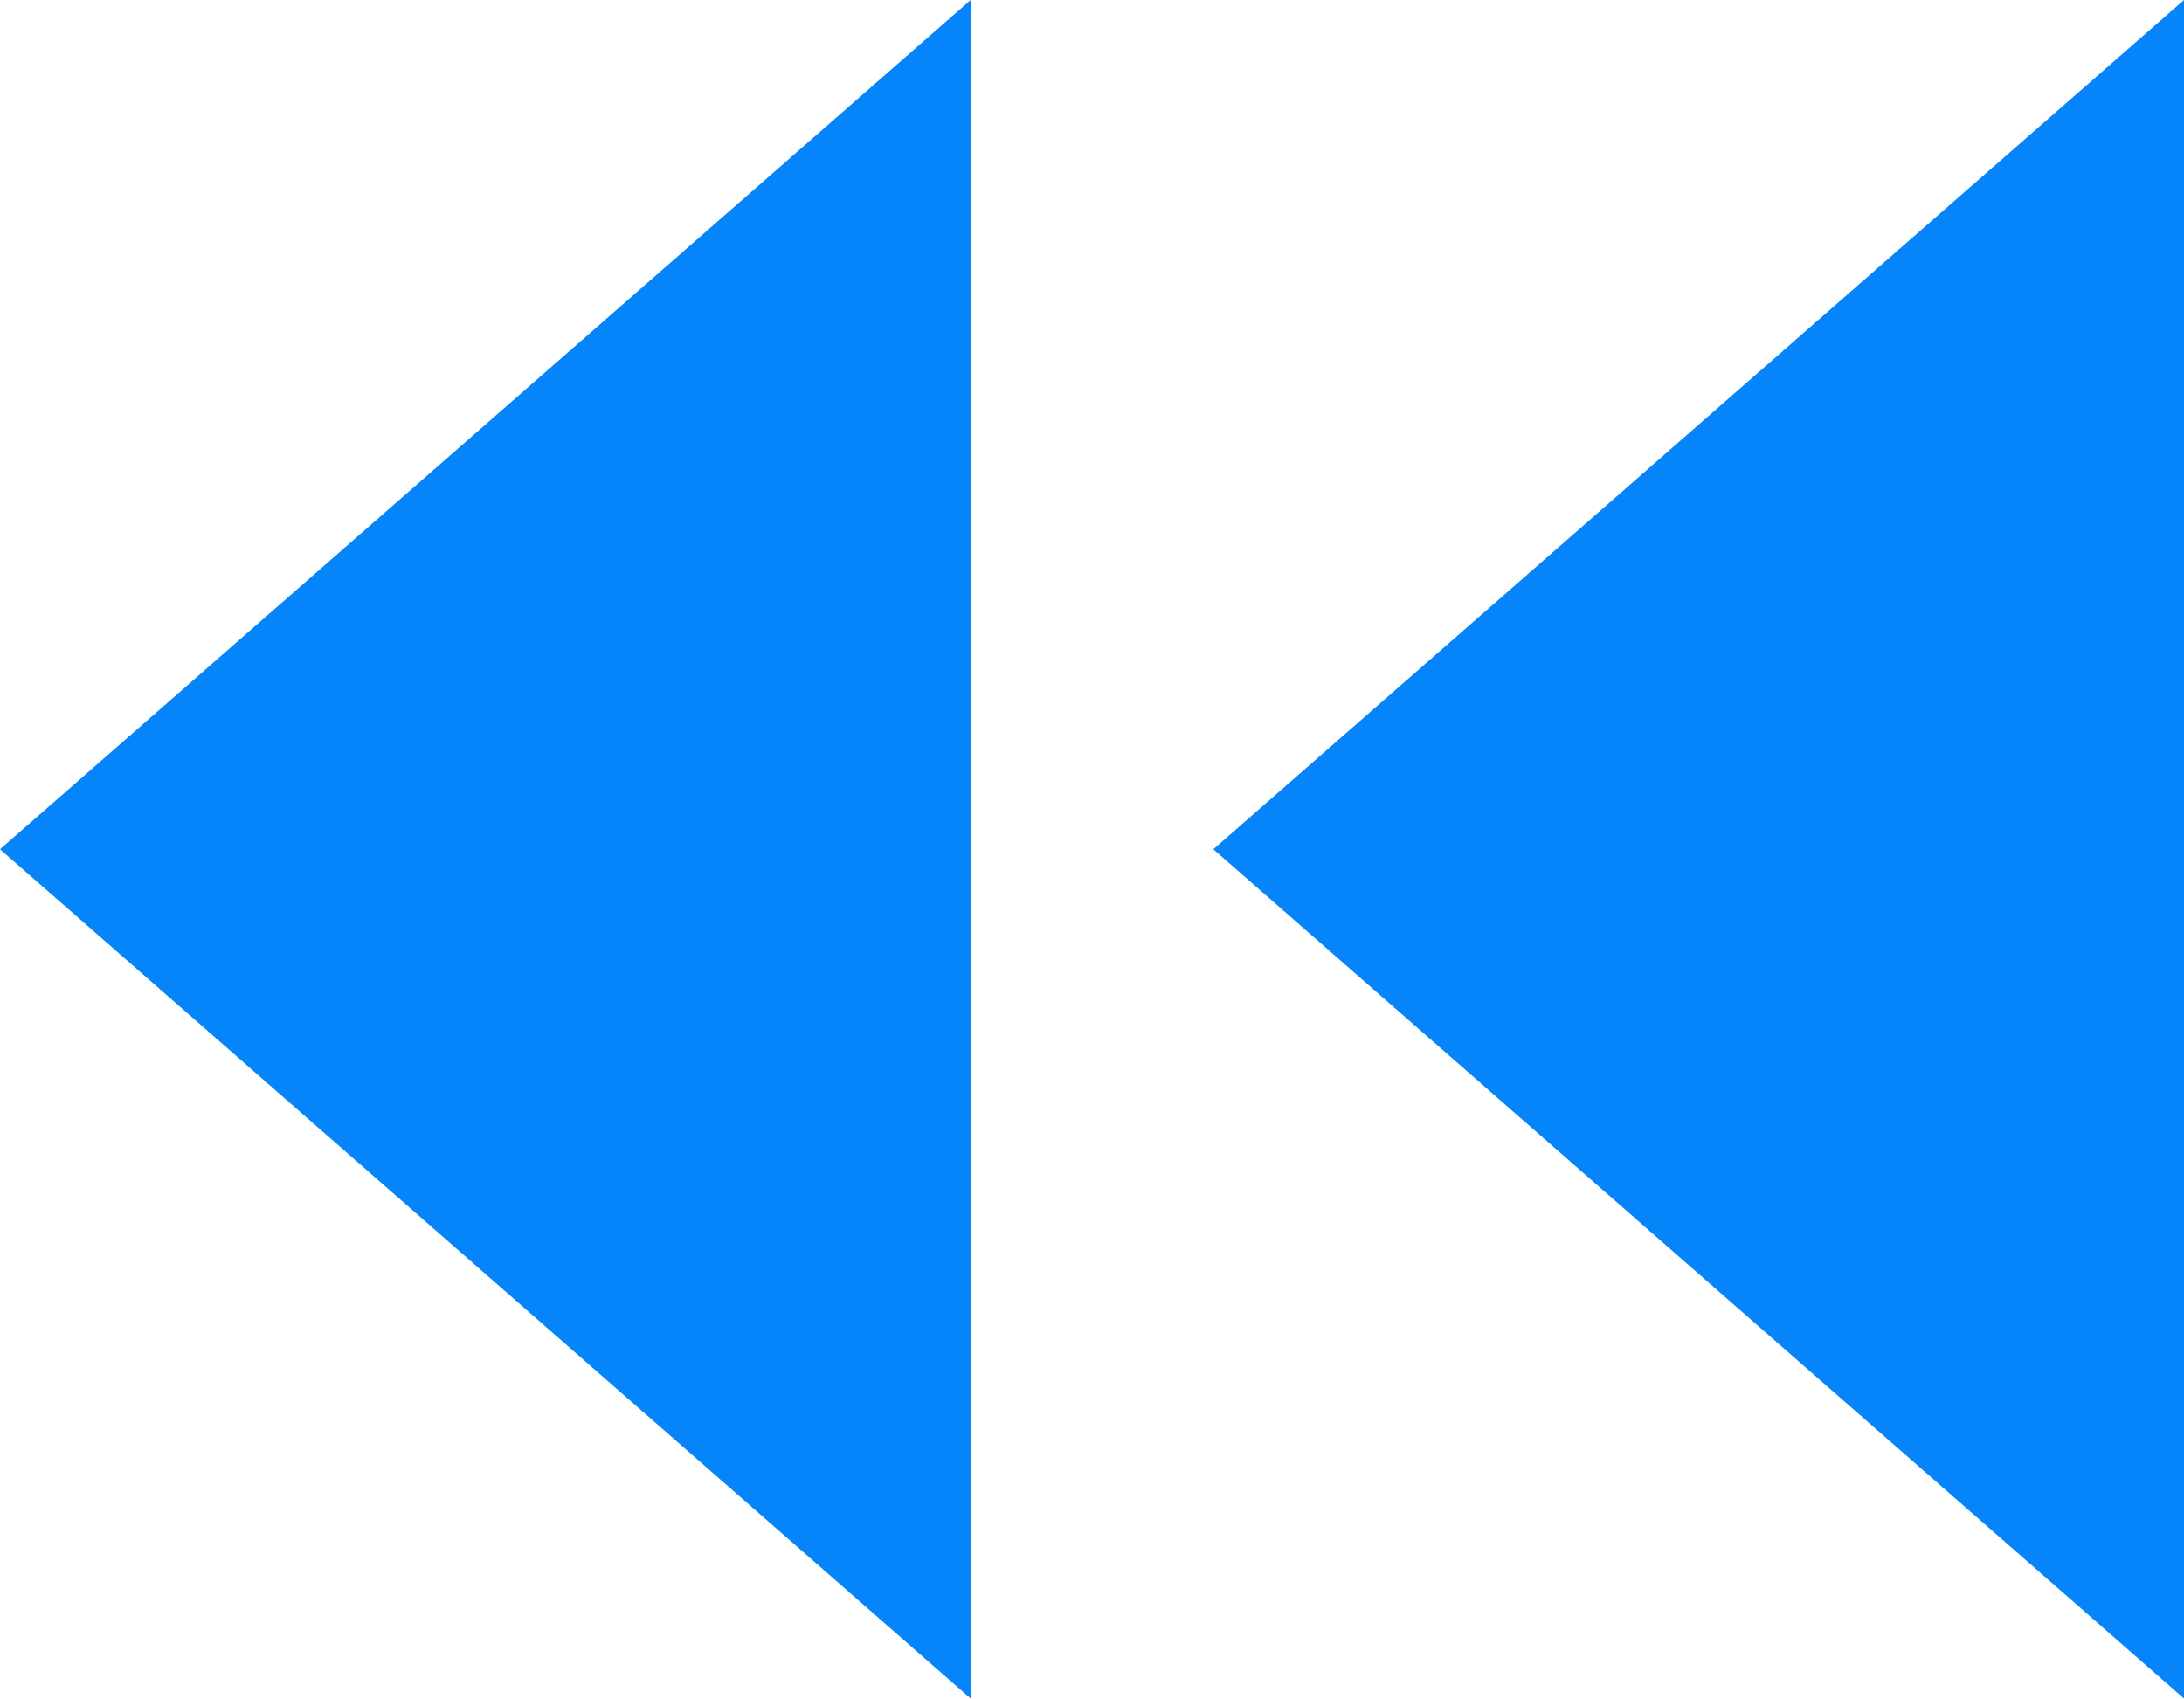
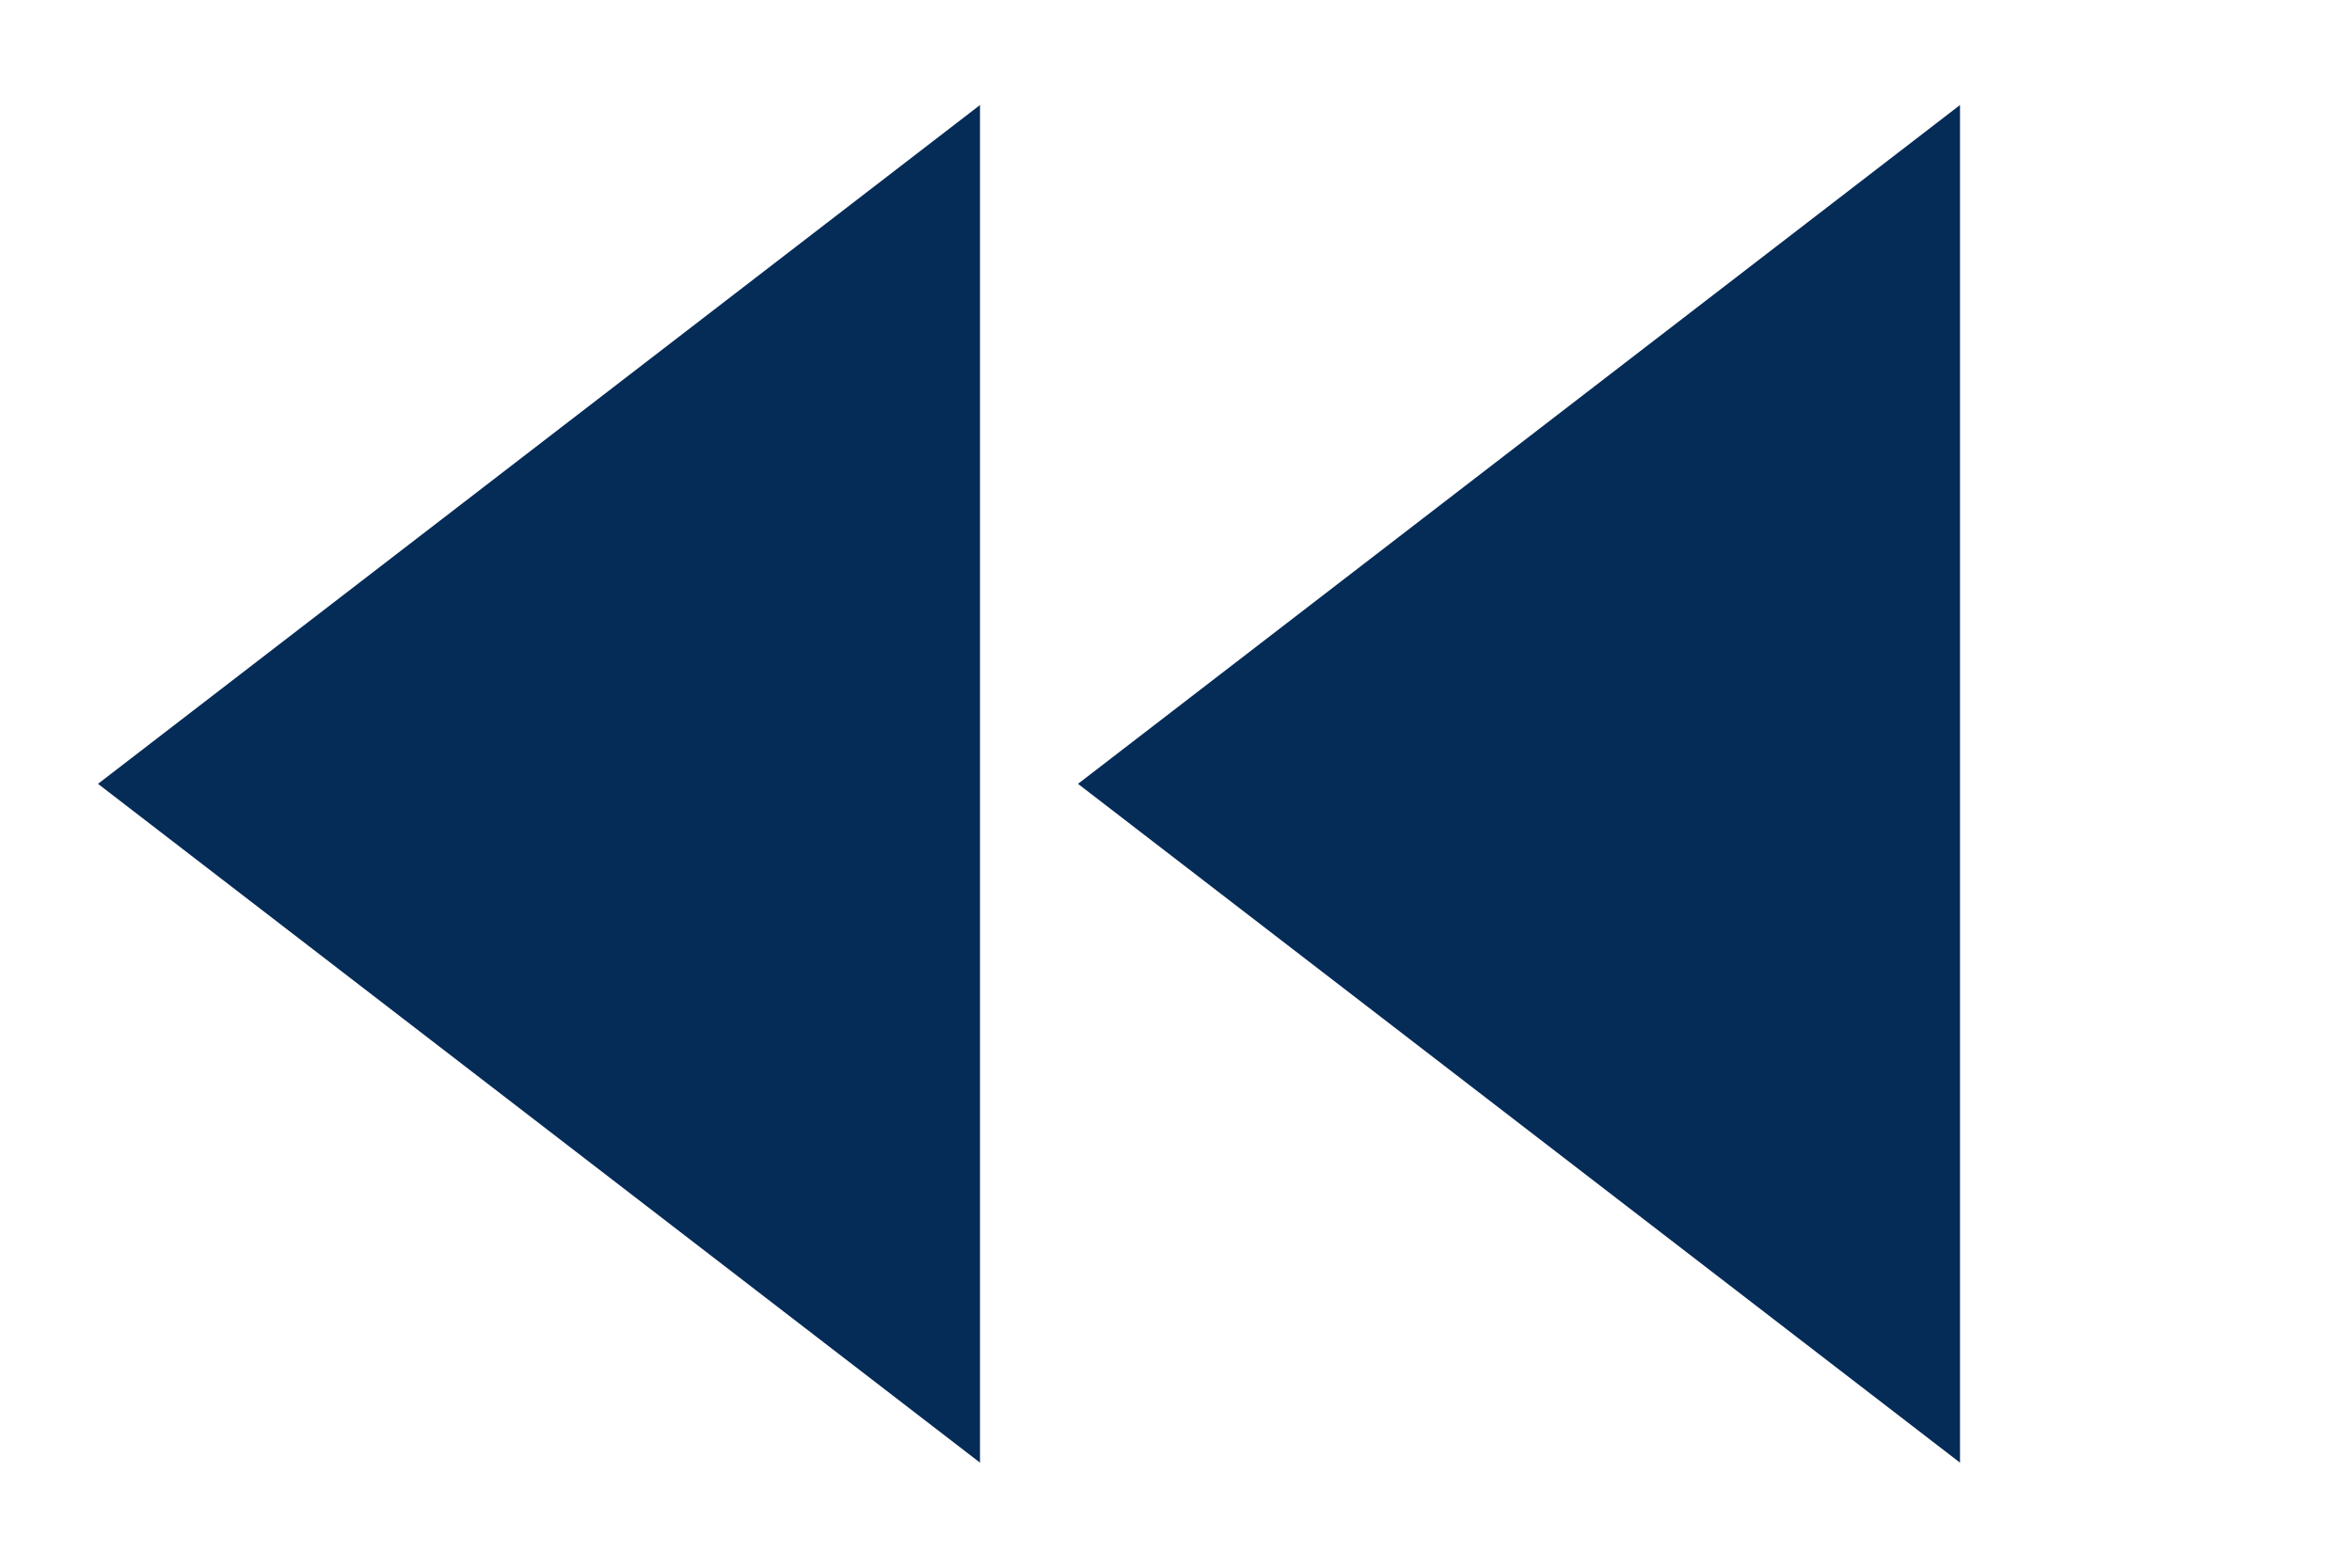
- <svg xmlns="http://www.w3.org/2000/svg" id="그룹_54651" data-name="그룹 54651" width="9" height="7" viewBox="0 0 9 7">
-   <path id="다각형_20" data-name="다각형 20" d="M3.5,0,7,4H0Z" transform="translate(5 7) rotate(-90)" fill="#0684f9" />
-   <path id="다각형_22" data-name="다각형 22" d="M3.5,0,7,4H0Z" transform="translate(0 7) rotate(-90)" fill="#0684f9" />
+ <svg xmlns="http://www.w3.org/2000/svg" width="12" height="8" viewBox="0 0 12 8" fill="none">
+   <path d="M5.5 4L10 0.536V7.464L5.5 4Z" fill="#052B57" />
+   <path d="M0.5 4L5 0.536L5 7.464L0.5 4Z" fill="#052B57" />
</svg>
